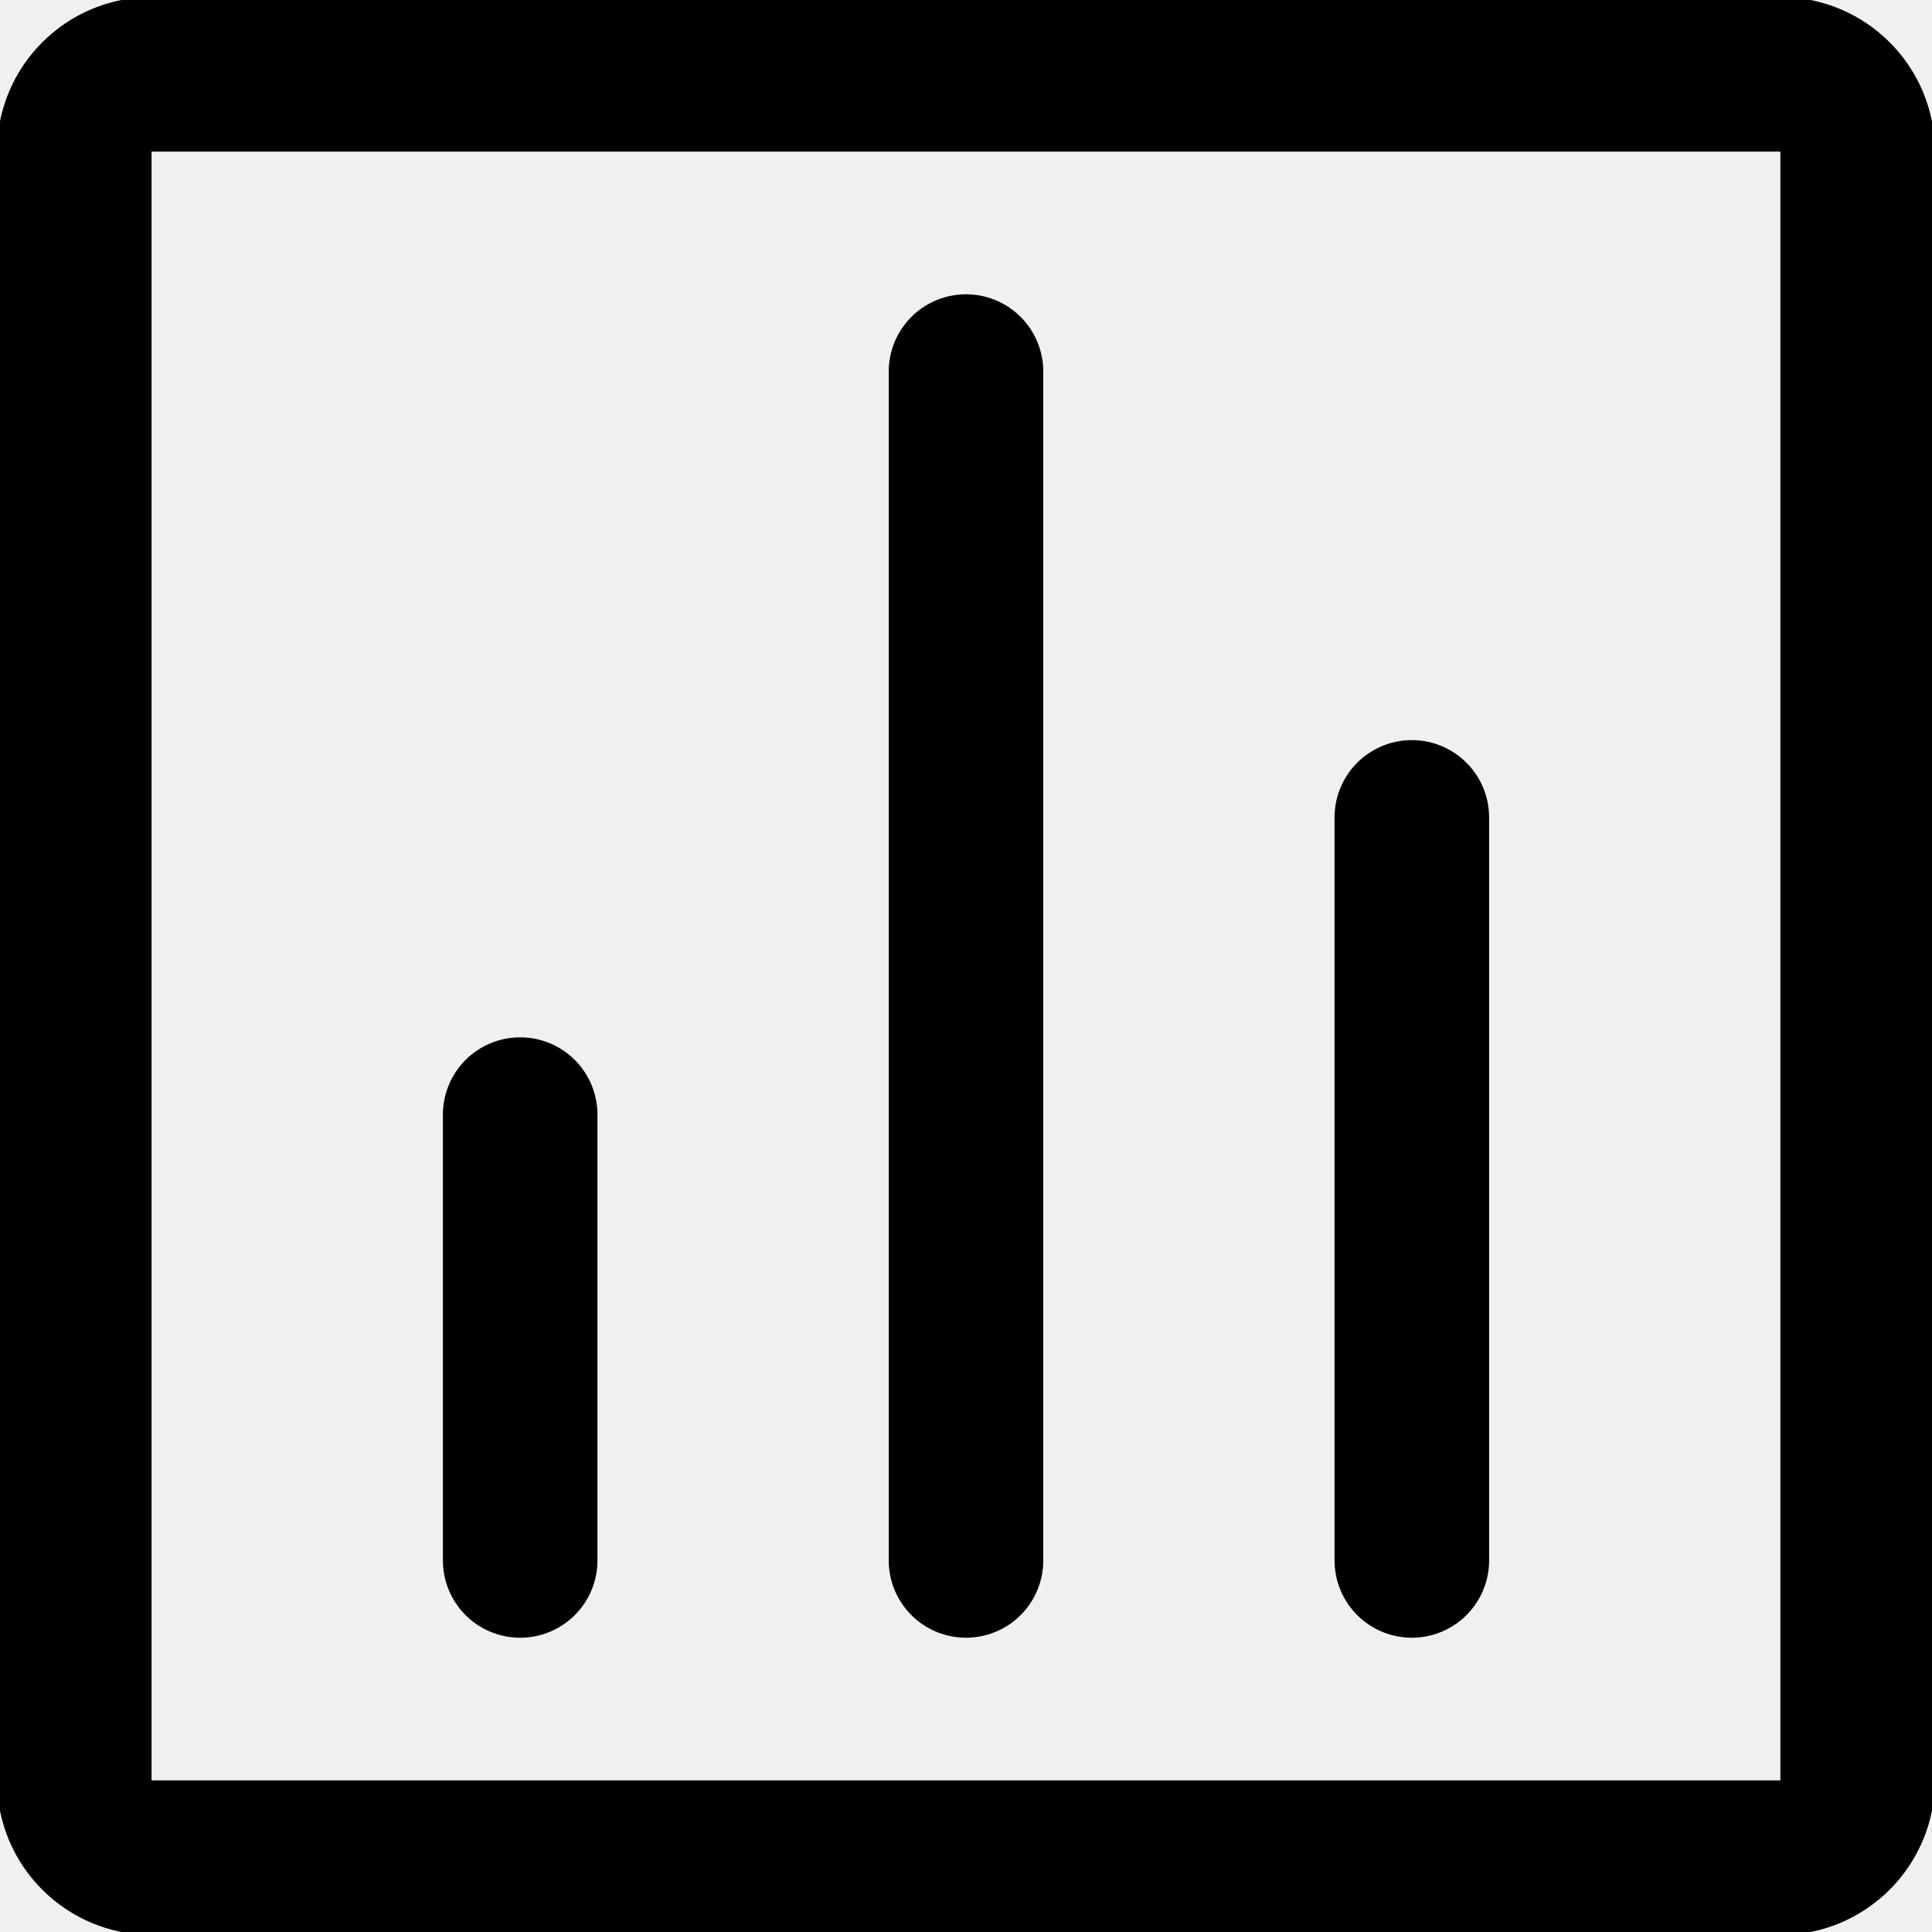
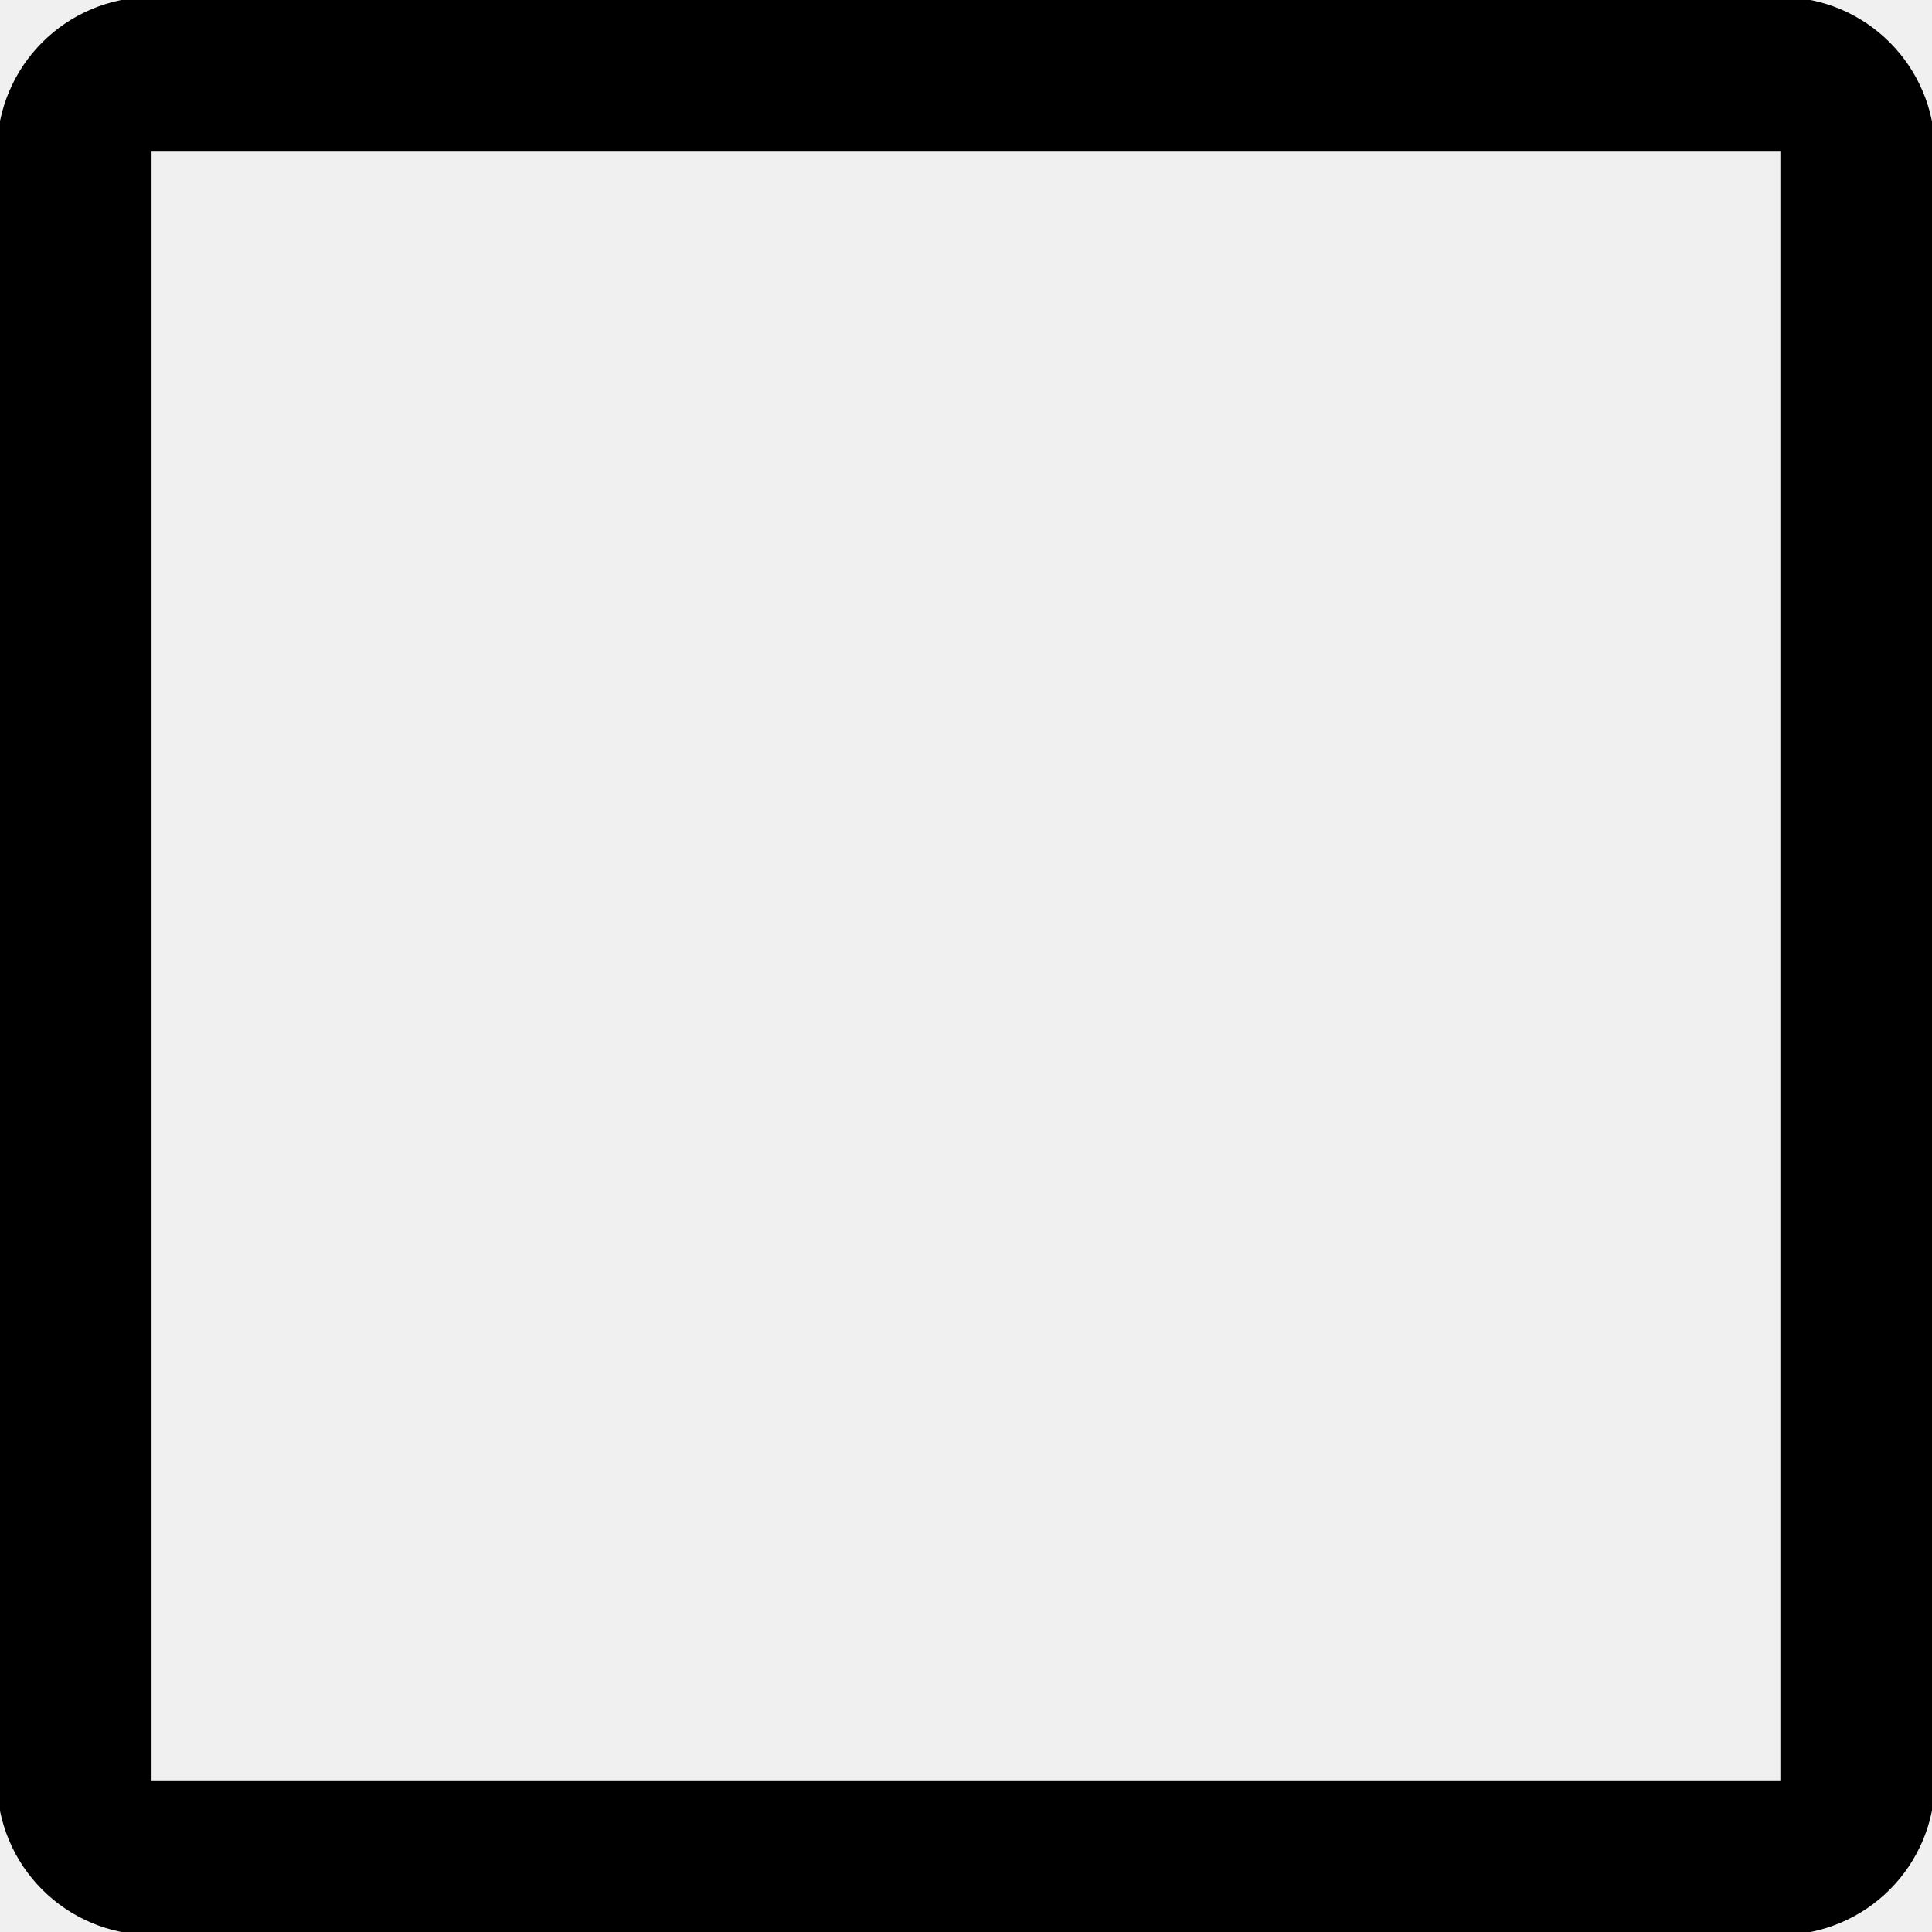
<svg xmlns="http://www.w3.org/2000/svg" width="25" height="25" viewBox="0 0 25 25" fill="none">
  <g clip-path="url(#clip0_340_513)">
-     <path d="M18.269 20.192V10.577" stroke="black" stroke-width="2" stroke-linecap="round" stroke-linejoin="round" />
-     <path d="M12.5 20.192V4.808" stroke="black" stroke-width="2" stroke-linecap="round" stroke-linejoin="round" />
-     <path d="M6.731 20.192V14.423" stroke="black" stroke-width="2" stroke-linecap="round" stroke-linejoin="round" />
+     <path d="M18.269 20.192V10.577" stroke-width="2" stroke-linecap="round" stroke-linejoin="round" />
+     <path d="M12.5 20.192V4.808" stroke-width="2" stroke-linecap="round" stroke-linejoin="round" />
+     <path d="M6.731 20.192V14.423" stroke-width="2" stroke-linecap="round" stroke-linejoin="round" />
    <path d="M1.961 25.038H23.038V23.038H1.961V25.038ZM25.038 23.038V1.962H23.038V23.038H25.038ZM23.038 -0.038H1.961V1.962H23.038V-0.038ZM1.961 23.038V1.962H-0.039V23.038H1.961ZM25.038 1.962C25.038 0.857 24.143 -0.038 23.038 -0.038V1.962V1.962H25.038ZM23.038 25.038C24.143 25.038 25.038 24.143 25.038 23.038H23.038V25.038ZM1.961 23.038H-0.039C-0.039 24.143 0.857 25.038 1.961 25.038V23.038ZM1.961 -0.038C0.857 -0.038 -0.039 0.857 -0.039 1.962H1.961L1.961 1.962V-0.038Z" fill="black" />
  </g>
  <defs>
    <clipPath id="clip0_340_513">
      <rect width="25" height="25" fill="white" />
    </clipPath>
  </defs>
</svg>
